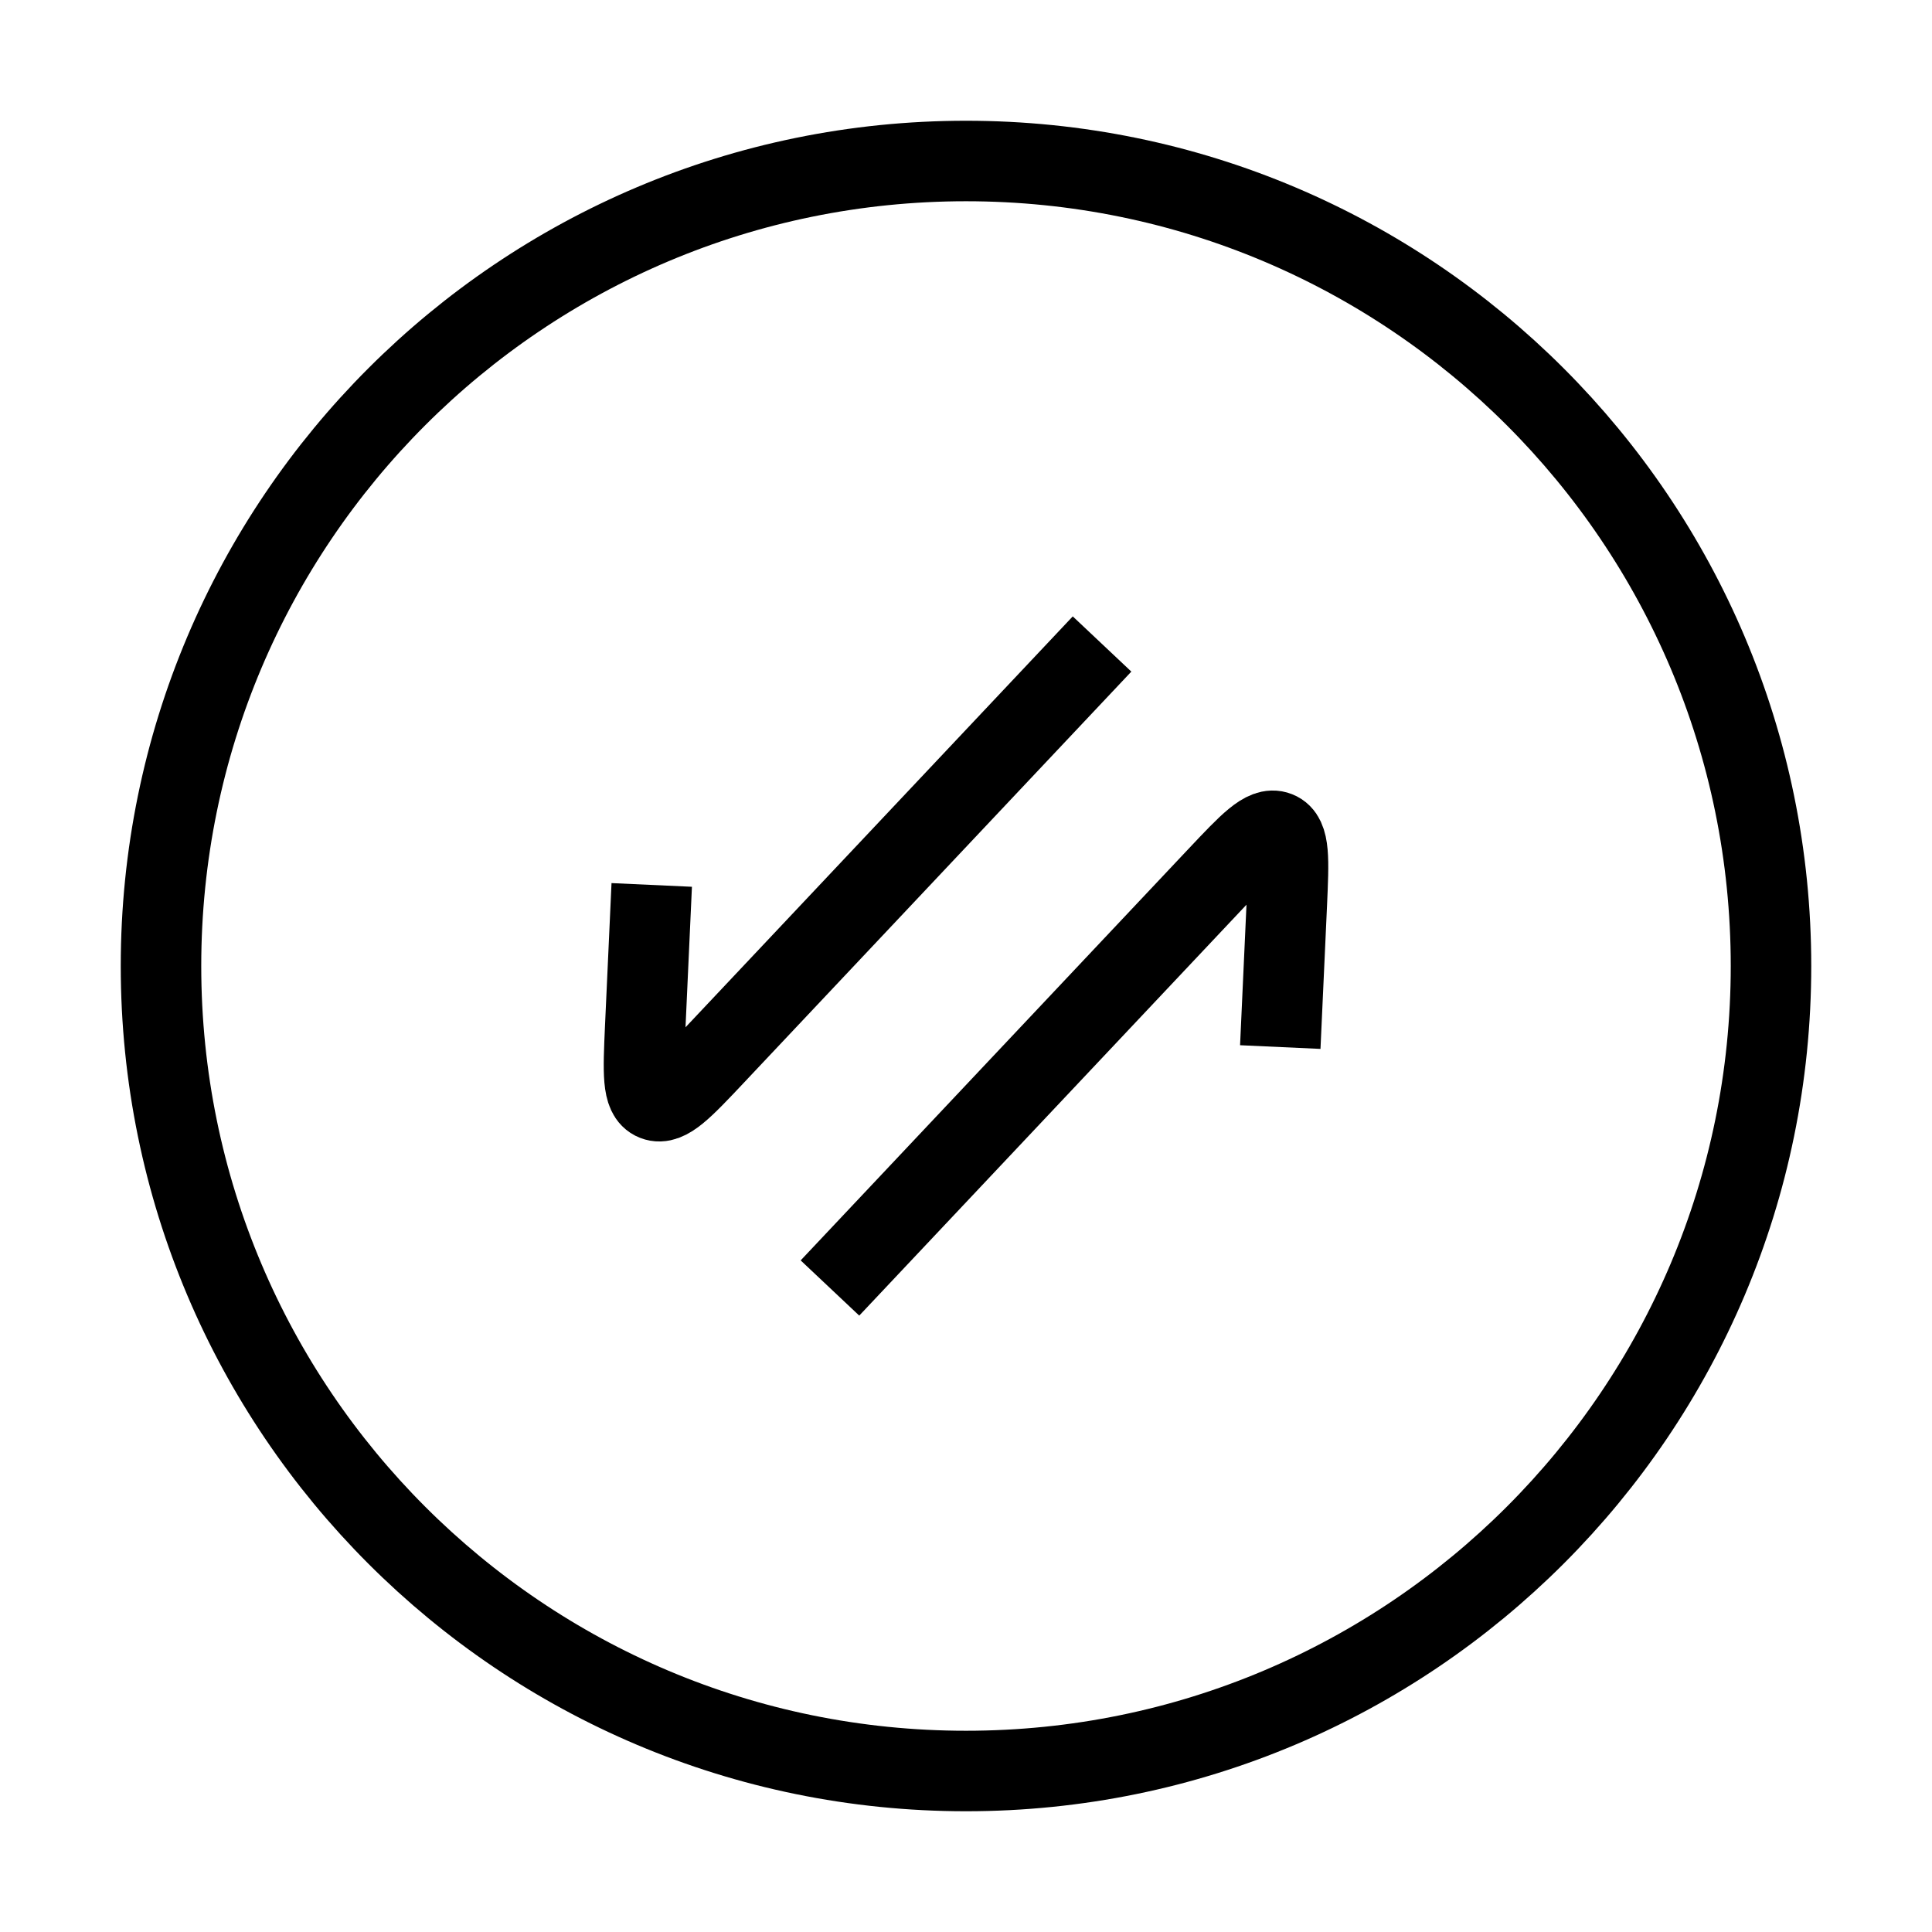
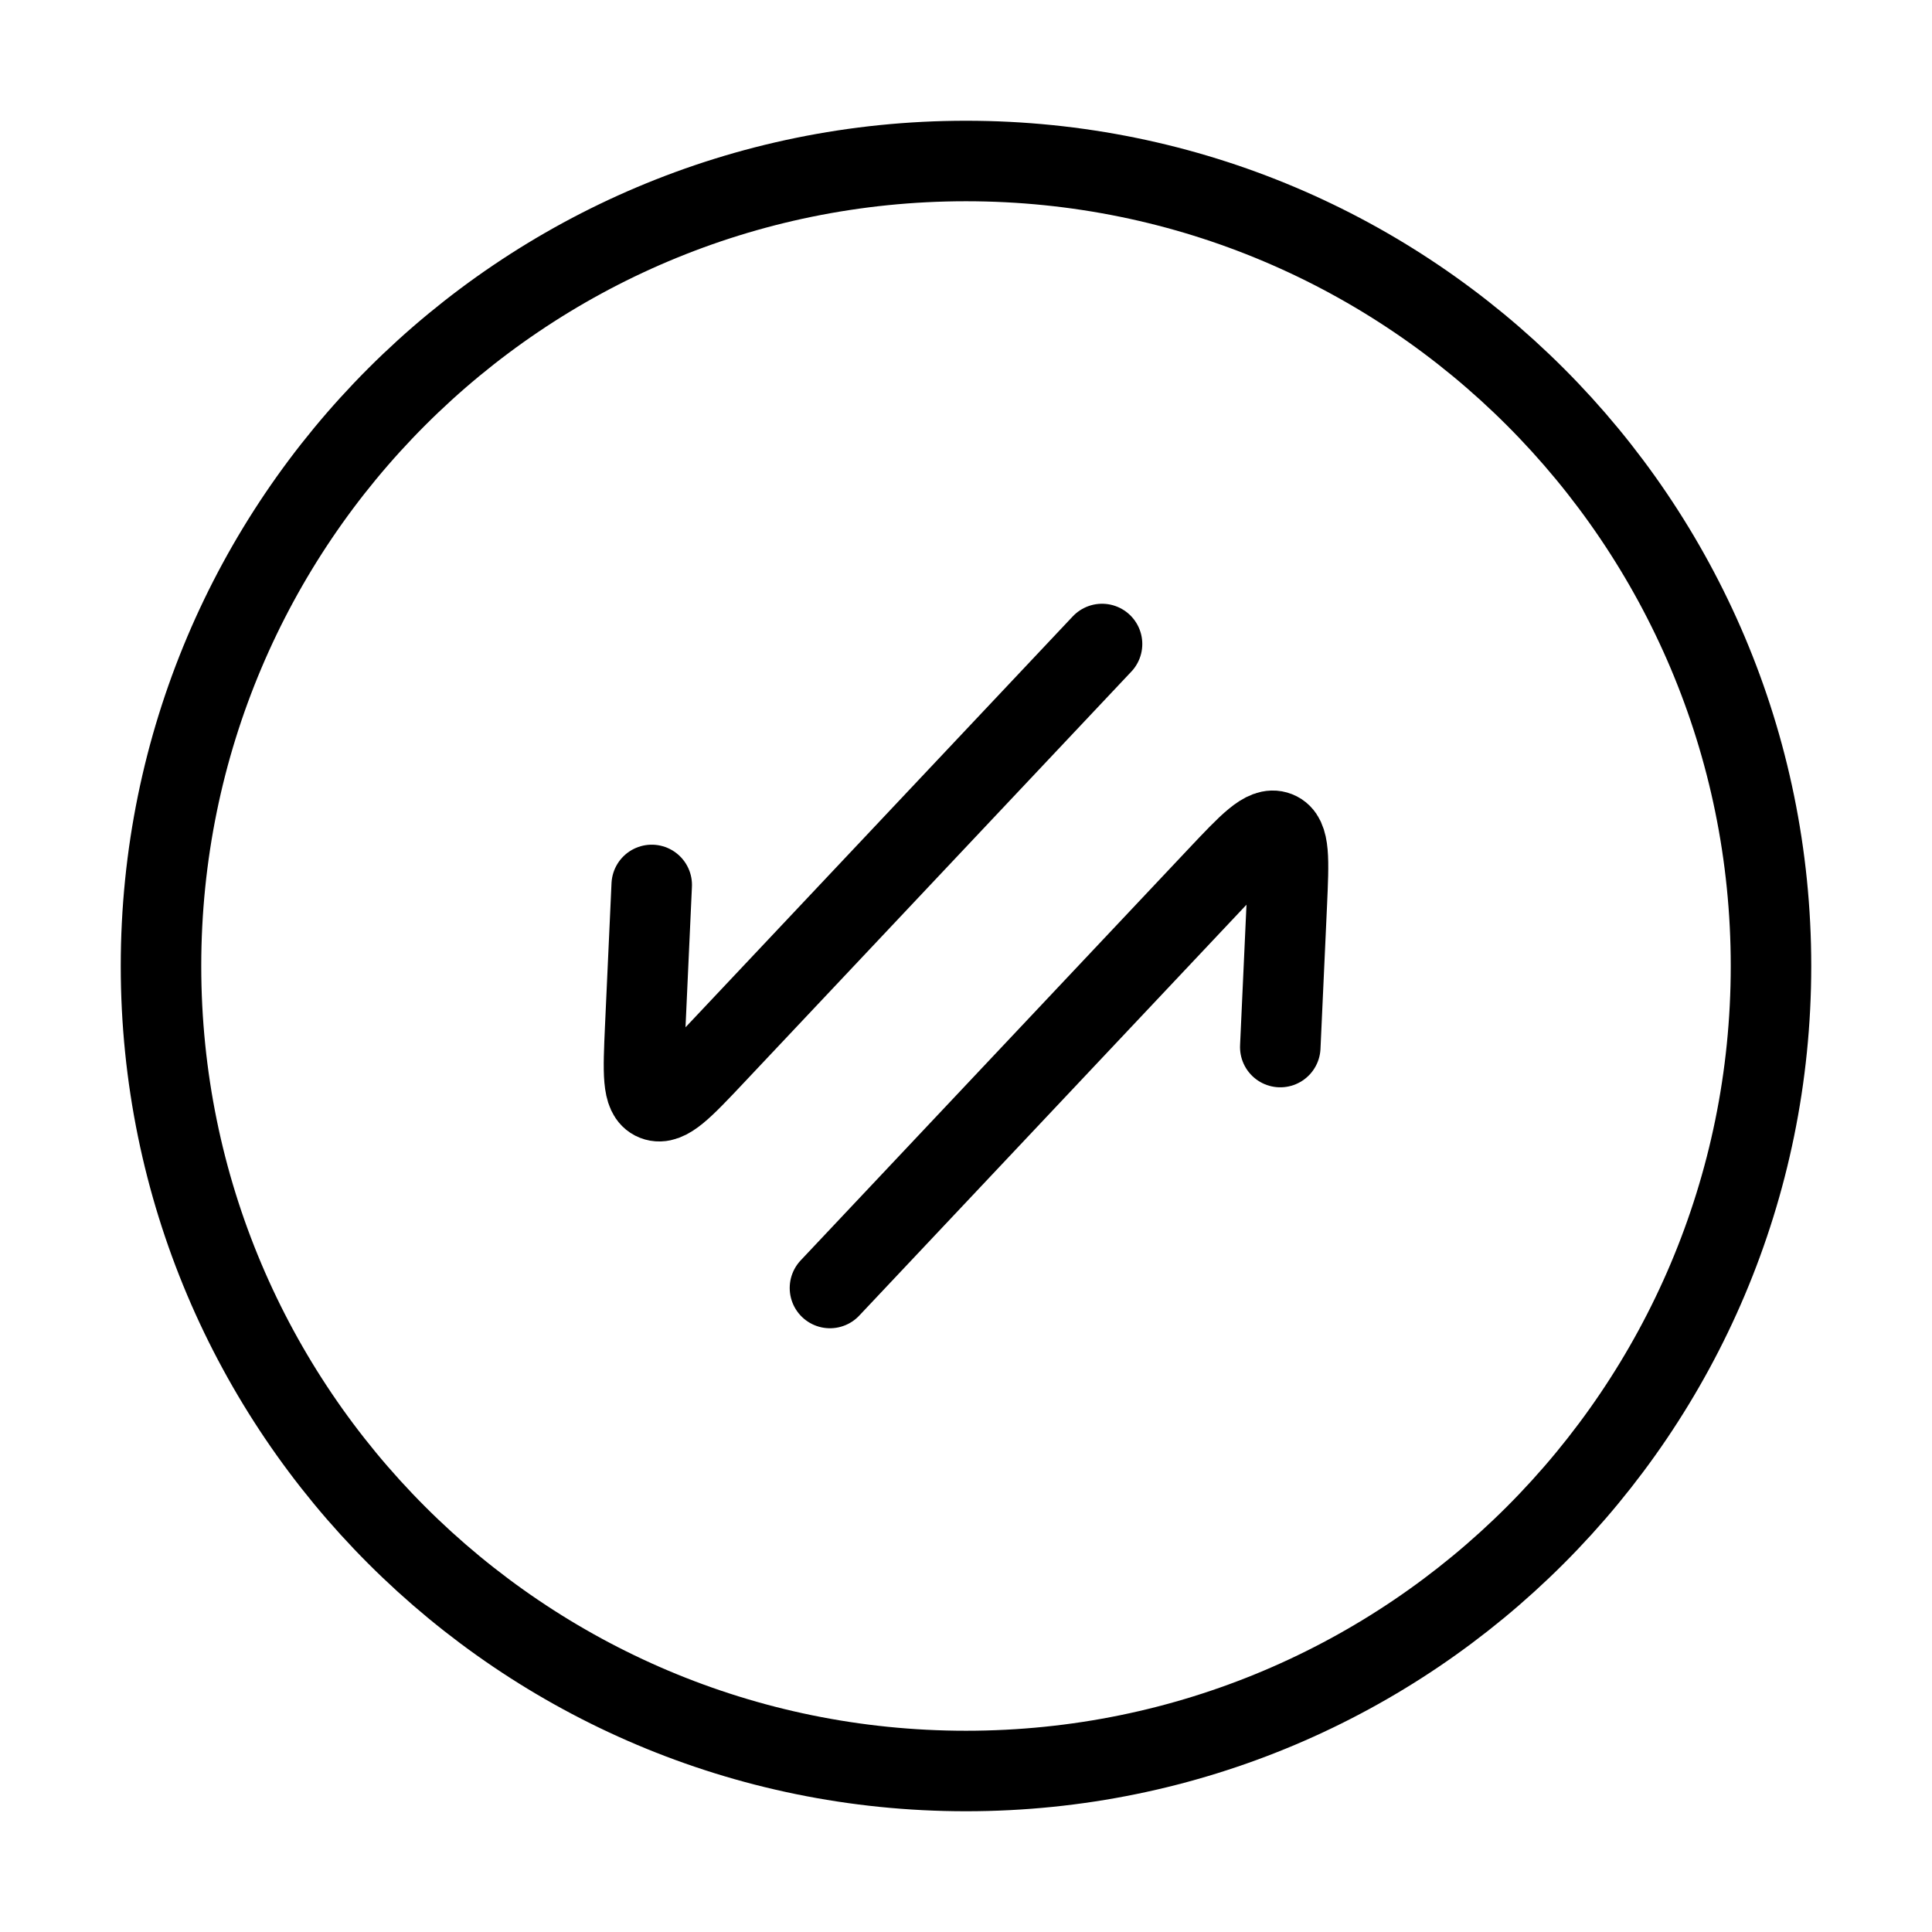
<svg xmlns="http://www.w3.org/2000/svg" width="24" height="24" viewBox="0 0 24 24" fill="none">
-   <path d="M13.69 8L8.877 13.107C8.485 13.523 8.289 13.731 8.133 13.669C7.977 13.608 7.99 13.327 8.015 12.765L8.096 10.993M10.31 16L15.123 10.893C15.515 10.477 15.711 10.269 15.867 10.331C16.023 10.392 16.01 10.673 15.985 11.235L15.904 13.007" stroke="currentColor" strokeLinecap="round" strokeLinejoin="round" strokeWidth="1.5" />
-   <circle cx="12" cy="12" r="10" stroke="currentColor" strokeWidth="1.5" />
+   <path d="M13.69 8L8.877 13.107C8.485 13.523 8.289 13.731 8.133 13.669C7.977 13.608 7.99 13.327 8.015 12.765L8.096 10.993M10.31 16L15.123 10.893C15.515 10.477 15.711 10.269 15.867 10.331C16.023 10.392 16.01 10.673 15.985 11.235L15.904 13.007" stroke="black" stroke-linecap="round" />
+   <path d="M12 22C17.523 22 22 17.523 22 12C22 6.477 17.523 2 12 2C6.477 2 2 6.477 2 12C2 17.523 6.477 22 12 22Z" stroke="black" stroke-linecap="round" />
</svg>
